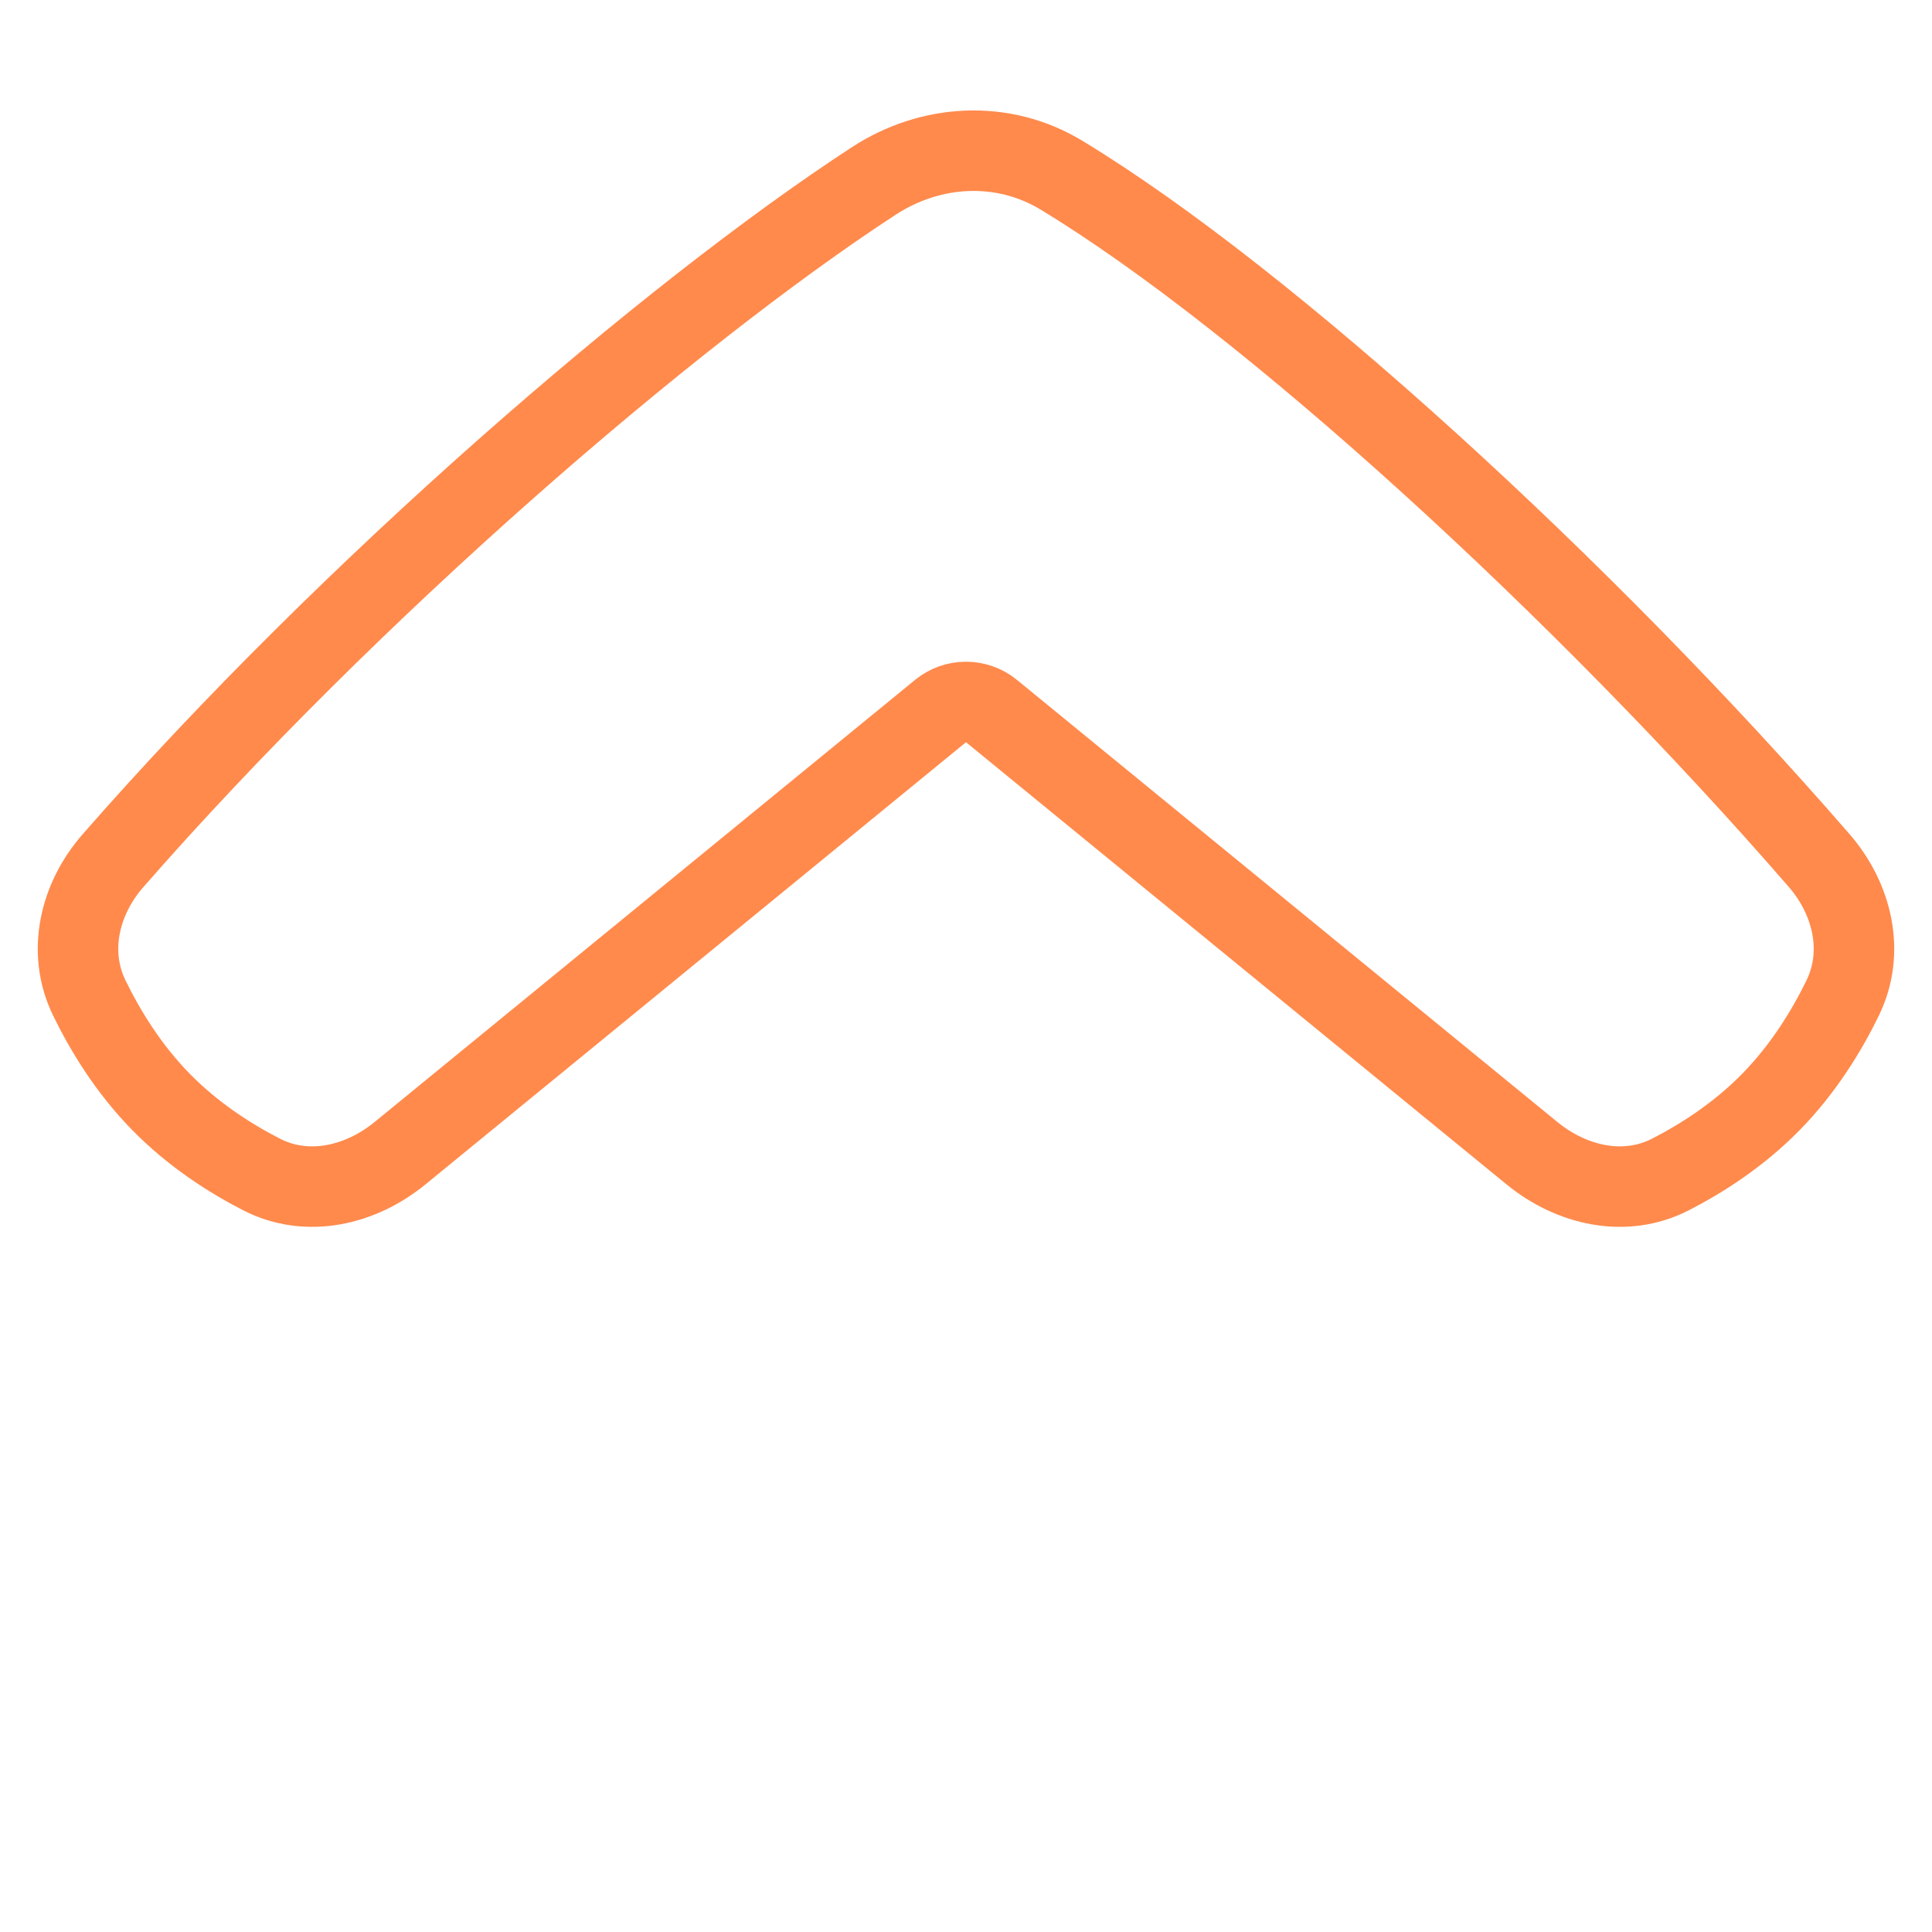
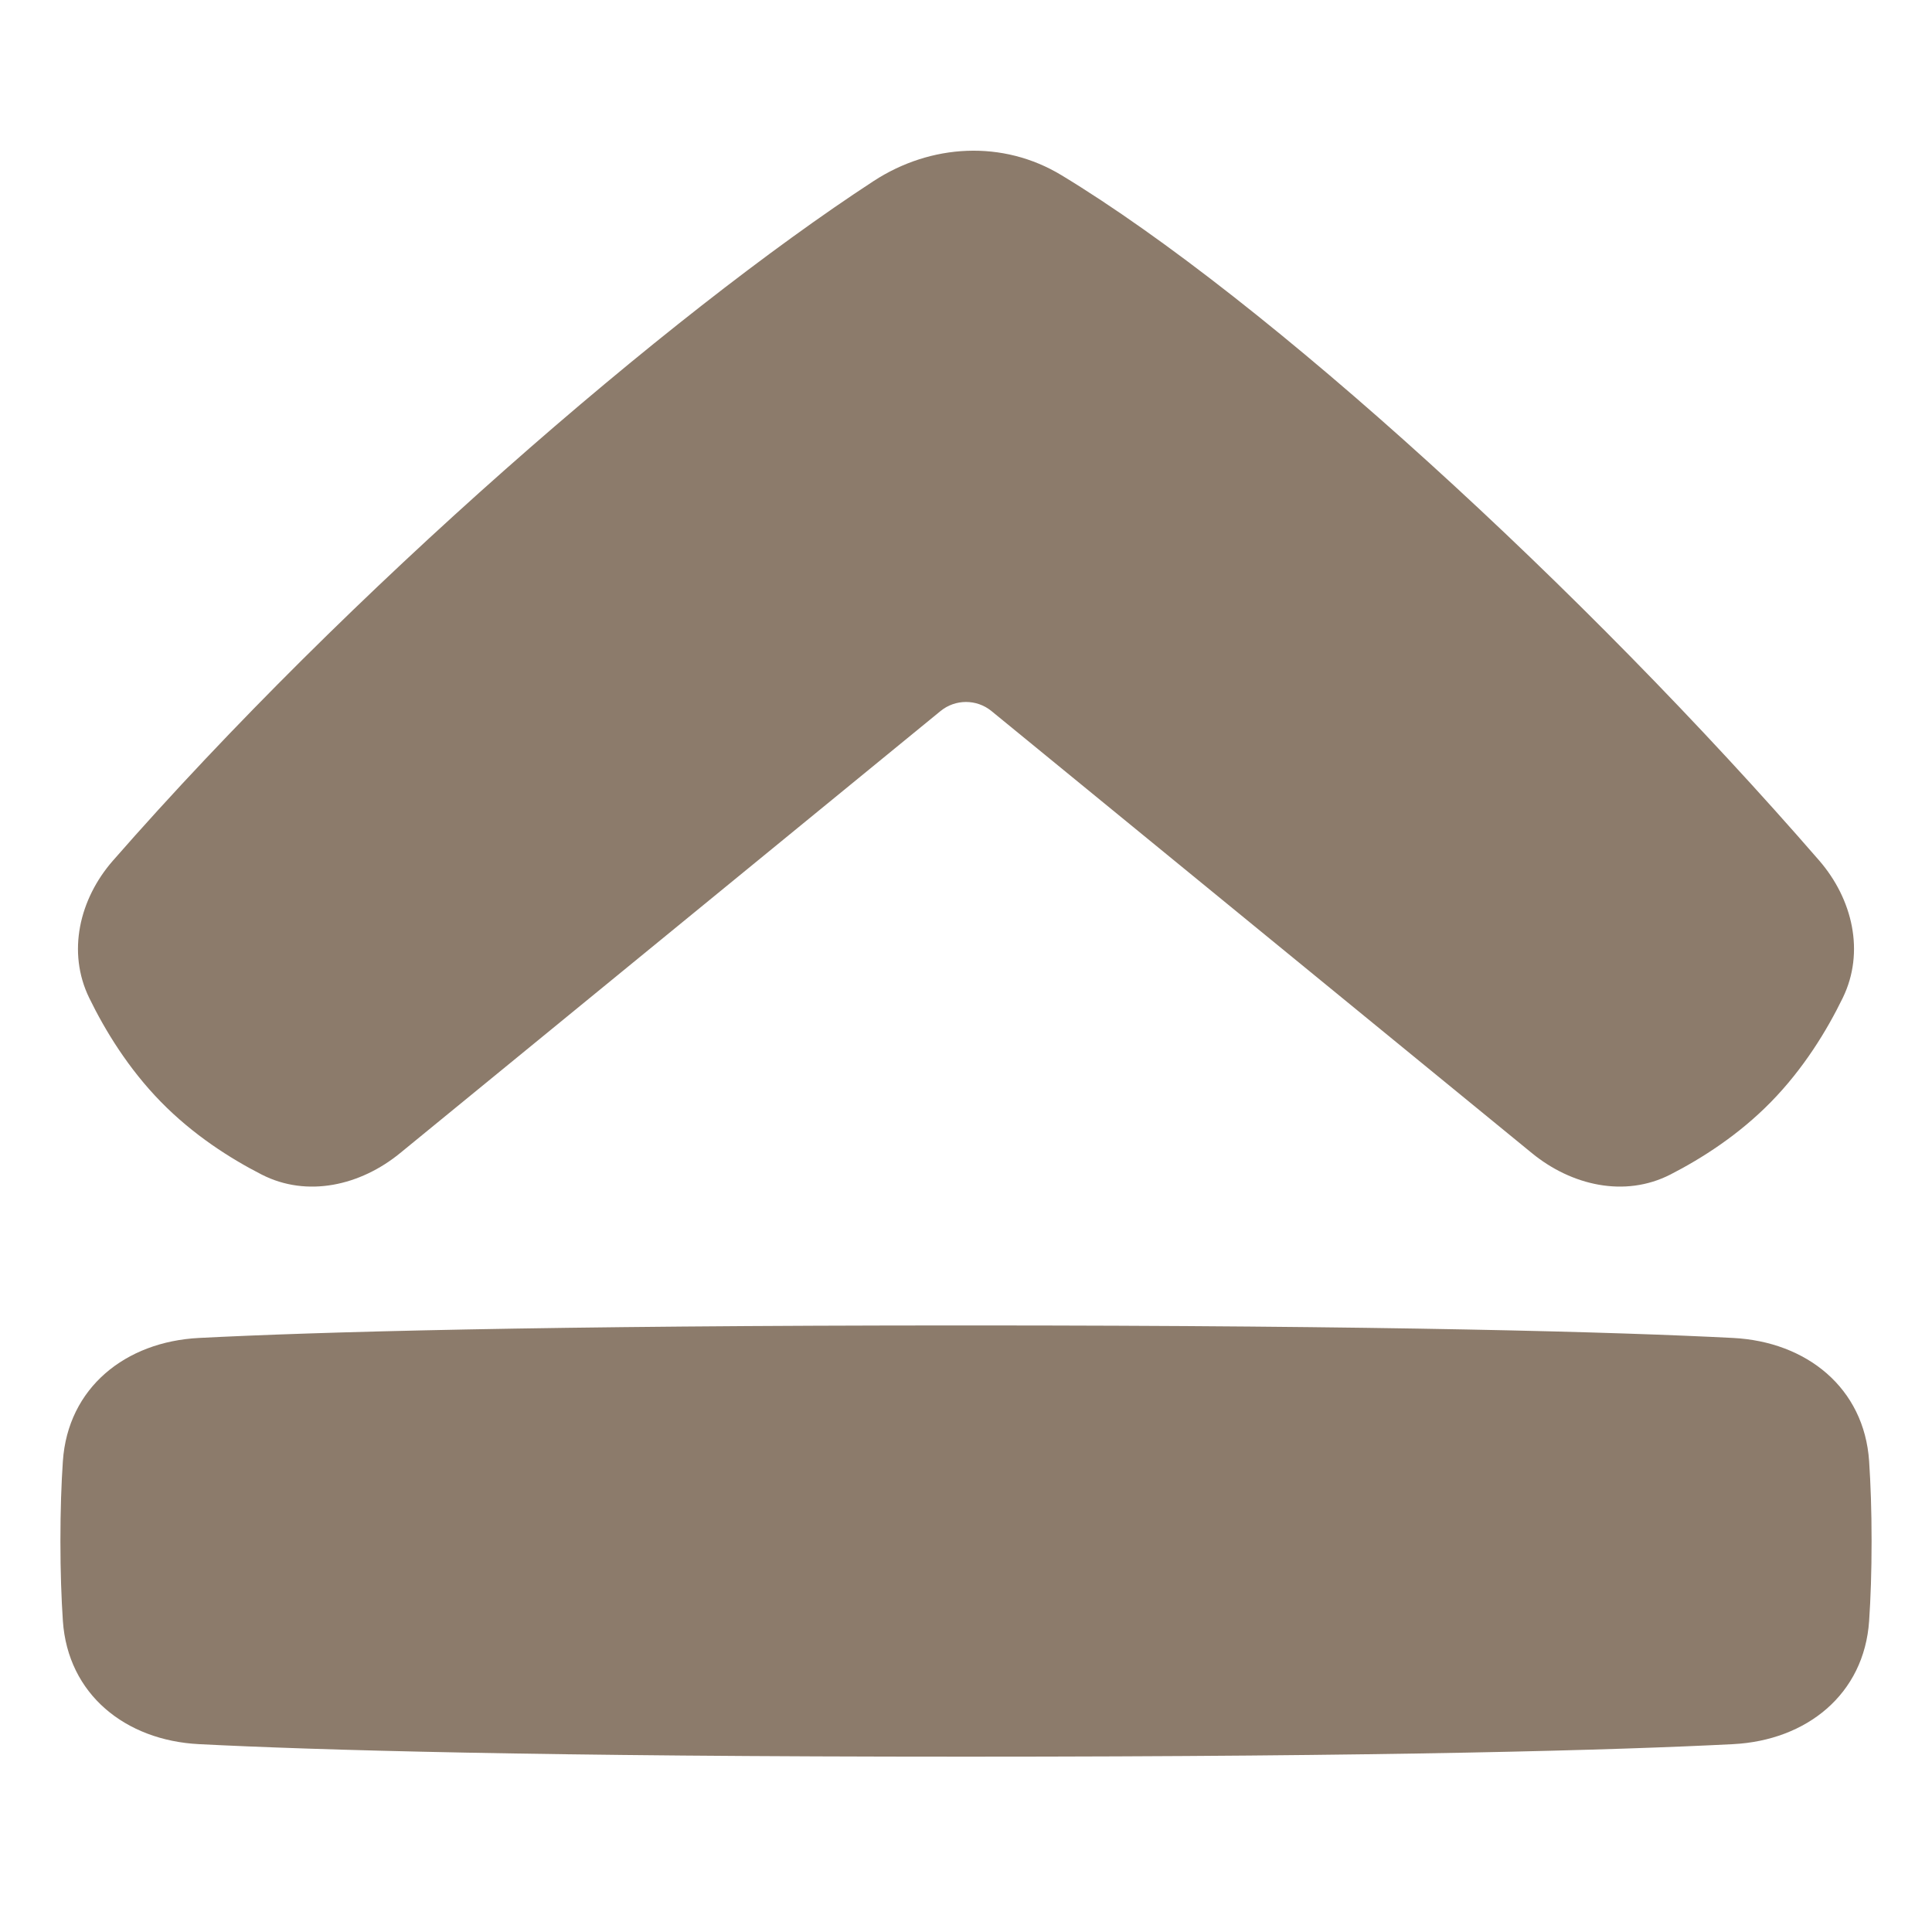
- <svg xmlns="http://www.w3.org/2000/svg" fill="none" stroke="#FF8A4C" stroke-width="2" stroke-linecap="round" stroke-linejoin="round" viewBox="0 0 48 48" id="Arrow-Up-4--Streamline-Plump">
+ <svg xmlns="http://www.w3.org/2000/svg" fill="none" viewBox="0 0 48 48" id="Arrow-Up-4--Streamline-Plump">
  <g id="arrow-up-4--arrow-up-line-to-top">
-     <path id="Vector" fill-rule="evenodd" d="M24.633 17.666a1 1 0 0 0 -1.266 0L9.94 28.65c-0.984 0.805 -2.306 1.11 -3.437 0.532 -0.785 -0.402 -1.7 -0.986 -2.502 -1.804 -0.812 -0.828 -1.39 -1.777 -1.783 -2.586 -0.555 -1.139 -0.245 -2.457 0.59 -3.41C8.677 14.67 16.604 7.826 21.705 4.498c1.423 -0.928 3.212 -1.026 4.666 -0.146 5.104 3.09 12.982 10.292 18.825 17.027 0.83 0.957 1.141 2.274 0.586 3.413 -0.394 0.809 -0.971 1.757 -1.784 2.586 -0.801 0.817 -1.716 1.402 -2.501 1.804 -1.131 0.578 -2.453 0.273 -3.437 -0.532L24.633 17.666Z" clip-rule="evenodd" />
+     <path id="Union" fill="#8C7B6B" fill-rule="evenodd" d="M23.367 17.666c0.368 -0.301 0.898 -0.301 1.266 0l13.428 10.984c0.983 0.804 2.305 1.11 3.437 0.532 0.785 -0.402 1.7 -0.986 2.501 -1.804 0.812 -0.829 1.39 -1.777 1.784 -2.586 0.555 -1.139 0.244 -2.456 -0.586 -3.413 -5.843 -6.735 -13.722 -13.938 -18.826 -17.027 -1.454 -0.88 -3.242 -0.782 -4.666 0.146C16.605 7.826 8.679 14.671 2.806 21.382c-0.834 0.953 -1.144 2.272 -0.59 3.41 0.394 0.809 0.972 1.757 1.784 2.586 0.801 0.818 1.716 1.402 2.502 1.804 1.131 0.578 2.453 0.273 3.437 -0.532L23.367 17.666ZM4.943 33.241c-1.827 0.093 -3.258 1.238 -3.381 3.063 -0.038 0.558 -0.061 1.214 -0.061 1.983 0 0.769 0.024 1.425 0.061 1.983 0.123 1.825 1.555 2.97 3.381 3.063 2.879 0.147 8.467 0.311 19.057 0.311 10.59 0 16.178 -0.164 19.057 -0.311 1.827 -0.093 3.258 -1.238 3.381 -3.063 0.038 -0.558 0.061 -1.214 0.061 -1.983 0 -0.769 -0.024 -1.425 -0.061 -1.983 -0.123 -1.825 -1.555 -2.97 -3.381 -3.063 -2.879 -0.147 -8.467 -0.311 -19.057 -0.311 -10.59 0 -16.179 0.164 -19.057 0.311Z" clip-rule="evenodd" stroke-width="1" />
  </g>
</svg>
